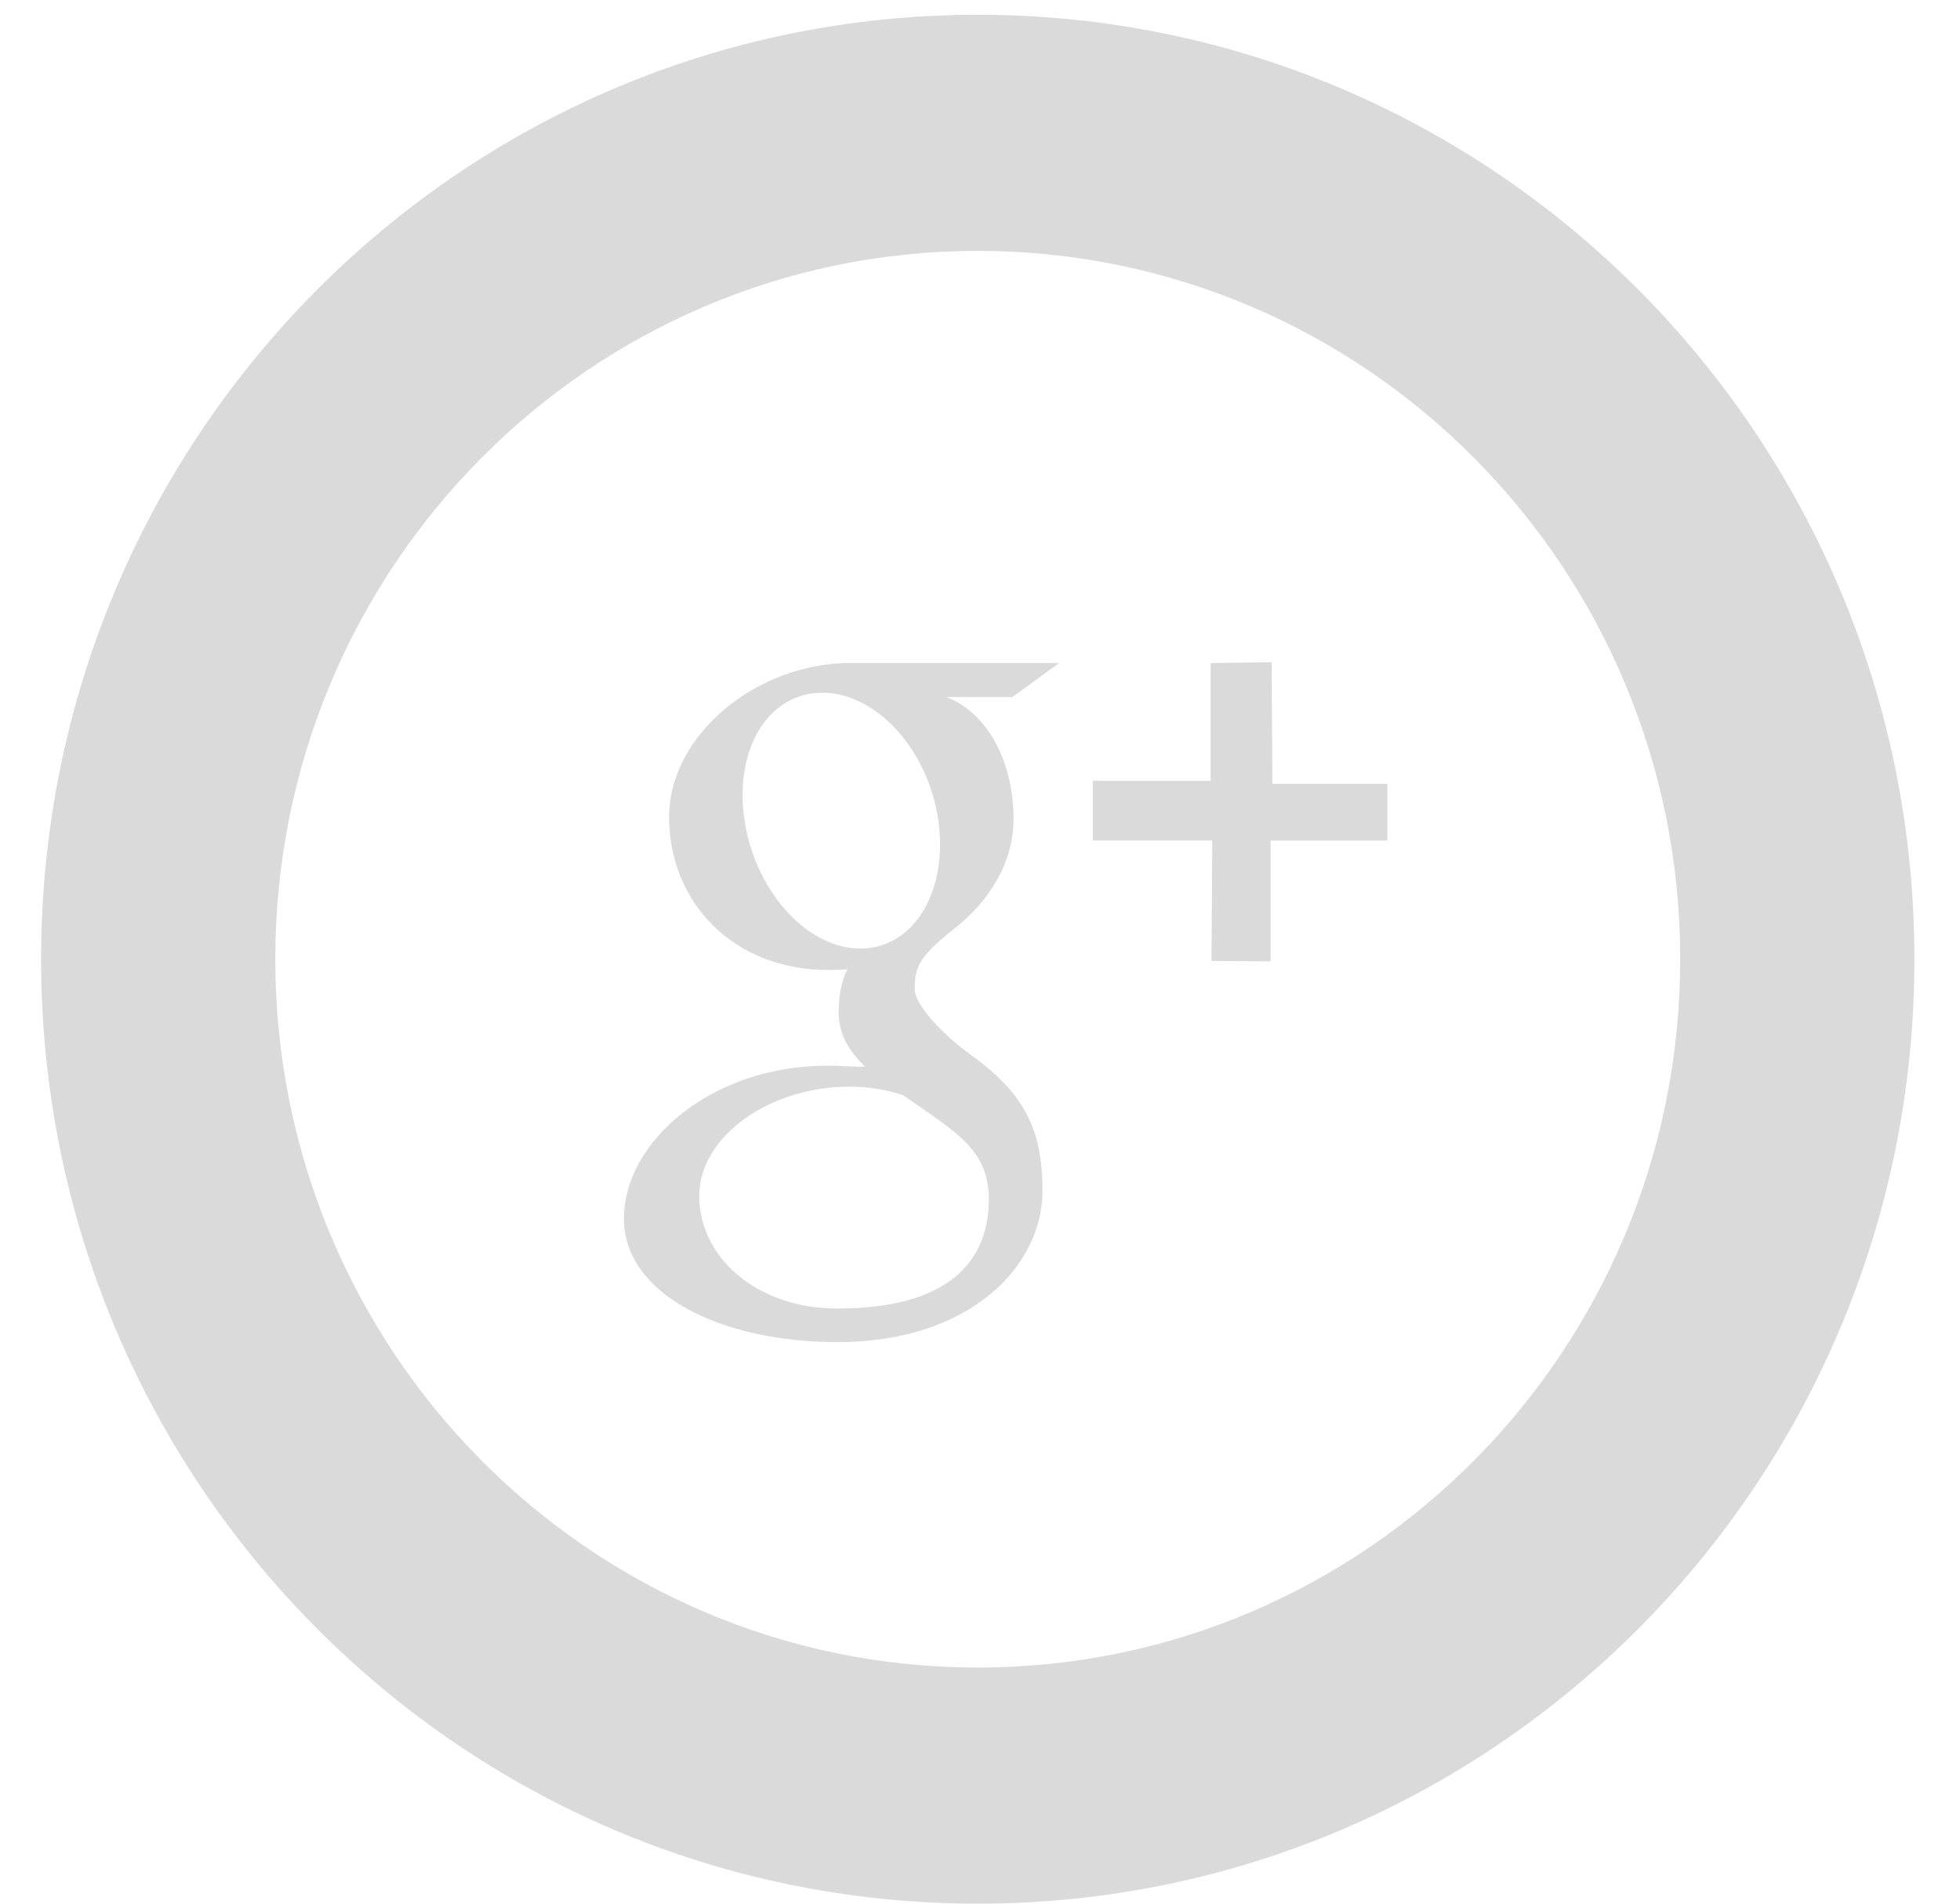
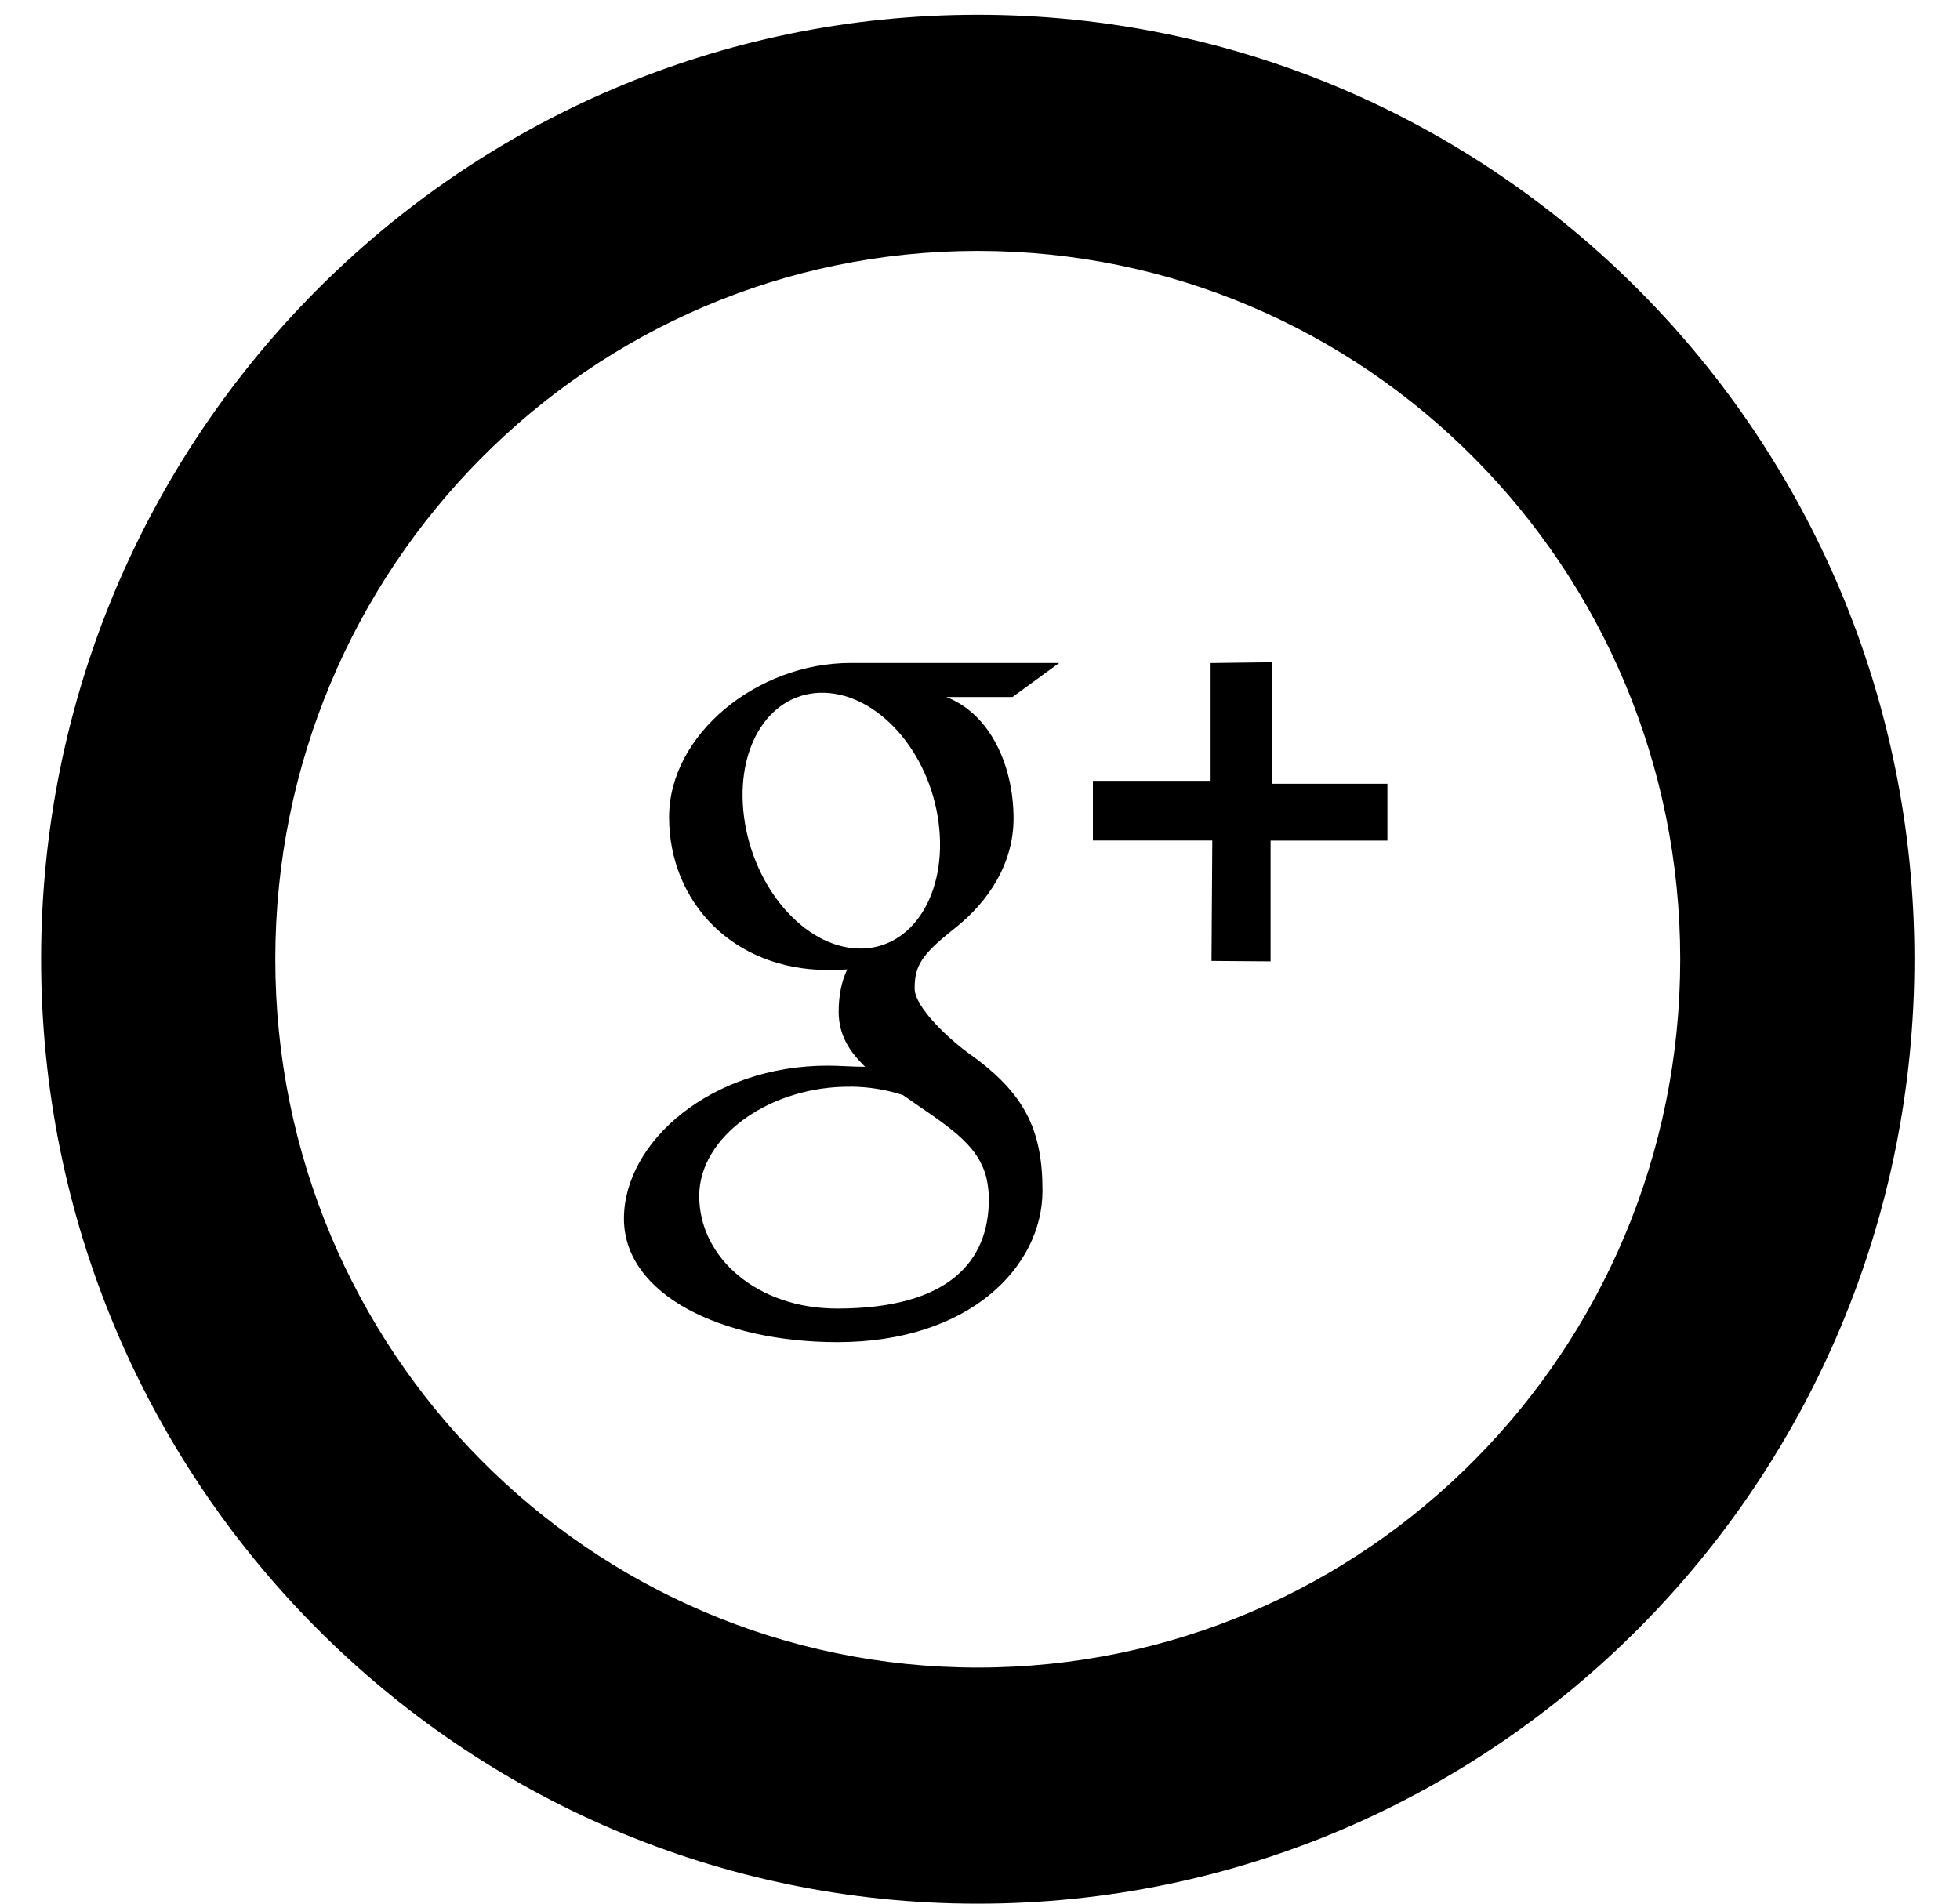
<svg xmlns="http://www.w3.org/2000/svg" xmlns:xlink="http://www.w3.org/1999/xlink" width="35" height="34" viewBox="0 0 35 34">
  <defs>
    <path id="google" alt="google-plus icon" d="M1127.186 63.132c0 9.315-7.49 16.868-16.726 16.868-9.238 0-16.726-7.553-16.726-16.868 0-9.317 7.488-16.868 16.726-16.868 9.237 0 16.726 7.551 16.726 16.868zm-4.182 0c0-6.988-5.616-12.651-12.544-12.651-6.928 0-12.544 5.663-12.544 12.65s5.616 12.652 12.544 12.652c6.928 0 12.544-5.665 12.544-12.651zm-7.315-2.118v2.156l-1.055-.008.014-2.15h-2.132v-1.066h2.102v-2.104l1.09-.014.013 2.17h2.054v1.016zm-5.79-2.565c.784.304 1.2 1.225 1.2 2.17 0 .793-.436 1.476-1.051 1.962-.6.473-.715.671-.715 1.074 0 .344.643.928.98 1.168.985.702 1.303 1.354 1.303 2.442 0 1.357-1.302 2.706-3.66 2.706-2.07 0-3.814-.848-3.814-2.206 0-1.377 1.565-2.732 3.634-2.732.225 0 .458.02.672.02-.283-.278-.472-.567-.472-.986 0-.25.044-.54.155-.753-.113.008-.228.01-.347.01-1.698 0-2.836-1.219-2.836-2.729 0-1.478 1.571-2.754 3.24-2.754h3.726l-.834.608zm-1.703 6.96c-1.43-.016-2.71.878-2.71 1.953 0 1.096 1.032 2.009 2.462 2.009 2.01 0 2.71-.856 2.71-1.953 0-.132-.016-.261-.045-.387-.158-.62-.714-.929-1.49-1.473a3.087 3.087 0 0 0-.927-.15zm1.565-4.716c-.166-1.271-1.078-2.29-2.037-2.32-.96-.029-1.603.944-1.438 2.216.166 1.27 1.078 2.323 2.038 2.352.959.03 1.602-.977 1.437-2.248z" />
  </defs>
  <g>
    <g transform="translate(-1093 -46)">
-       <use fill="#dadada" xlink:href="#google" />
+       <use xlink:href="#google" />
    </g>
  </g>
</svg>
